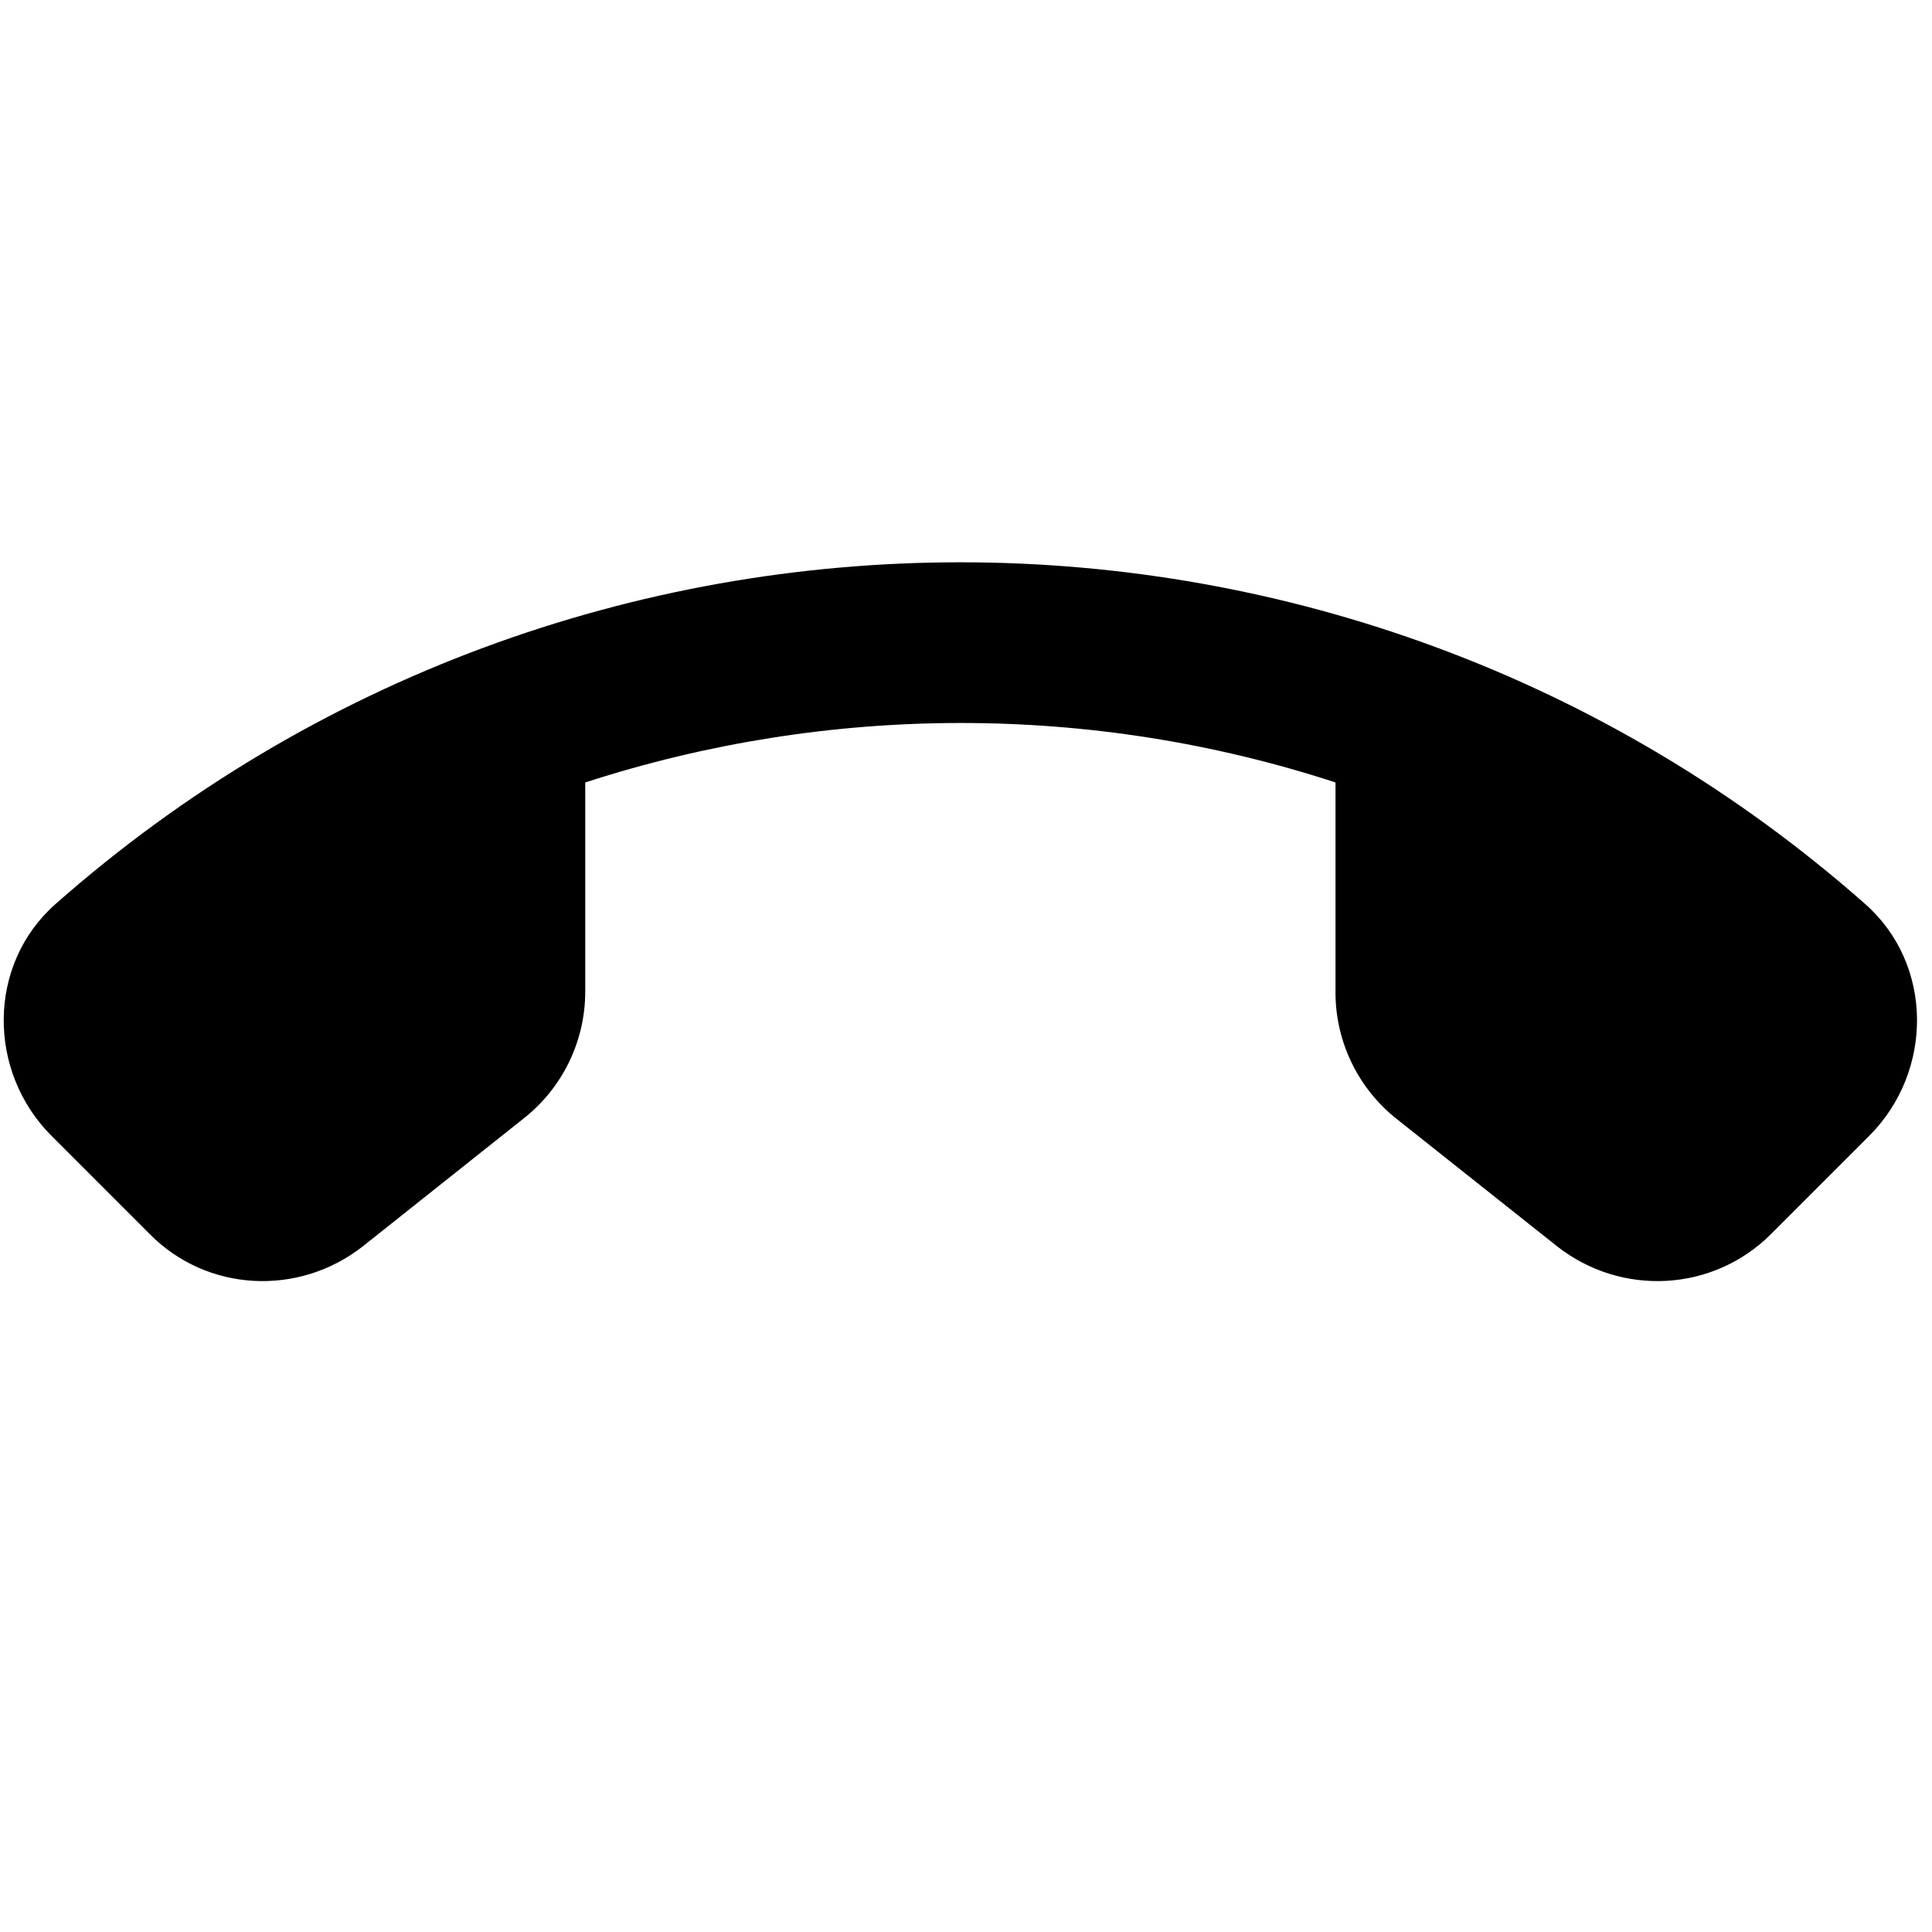
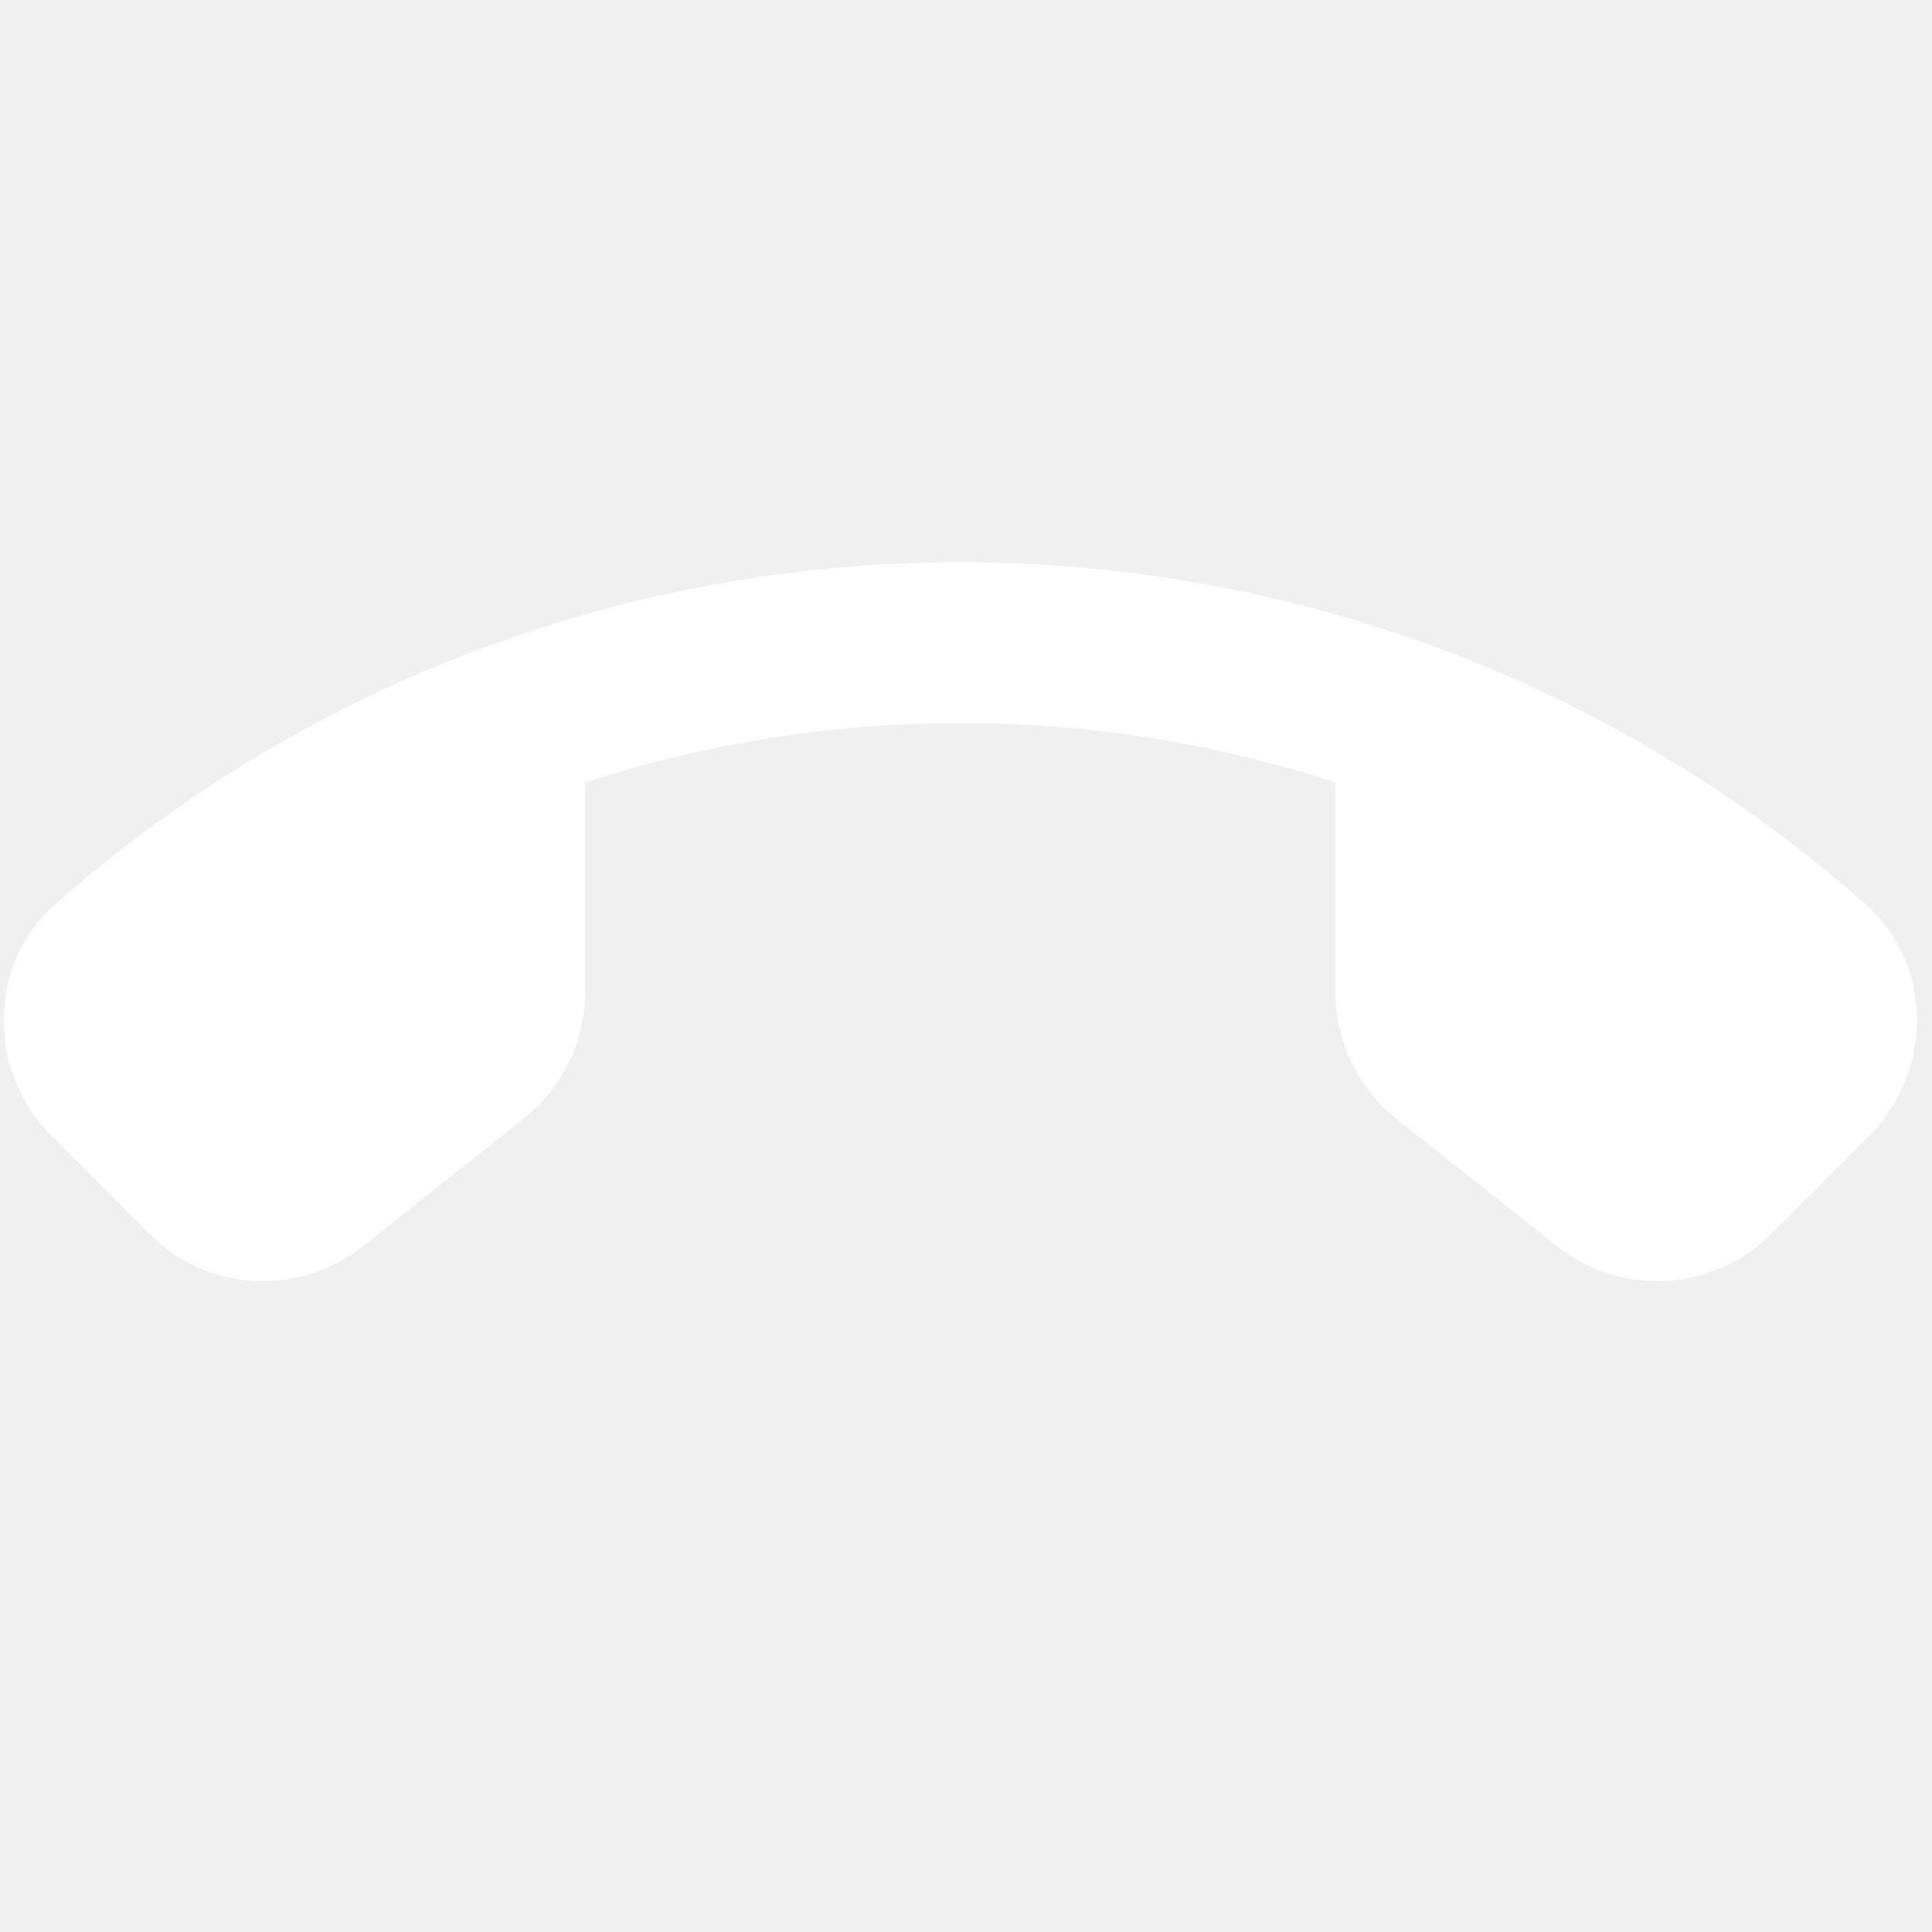
<svg xmlns="http://www.w3.org/2000/svg" width="24" height="24" viewBox="0 0 24 24">
-   <path fill="white" d="M0 0h24v24H0V0z" />
-   <path d="M4.51 15.48l2-1.59c.48-.38.76-.96.76-1.57v-2.6c3.02-.98 6.29-.99 9.32 0v2.61c0 .61.28 1.19.76 1.57l1.99 1.58c.8.63 1.94.57 2.66-.15l1.22-1.22c.8-.8.8-2.13-.05-2.88-6.41-5.66-16.07-5.66-22.48 0-.85.75-.85 2.08-.05 2.88l1.22 1.22c.71.72 1.85.78 2.65.15z" />
+   <path fill="none" d="M0 0h24v24H0V0z" />
+   <path fill="white" d="M4.51 15.48l2-1.59c.48-.38.76-.96.76-1.57v-2.6c3.02-.98 6.29-.99 9.32 0v2.61c0 .61.28 1.19.76 1.57l1.99 1.58c.8.63 1.94.57 2.66-.15l1.22-1.22c.8-.8.8-2.13-.05-2.88-6.41-5.66-16.07-5.66-22.48 0-.85.75-.85 2.08-.05 2.88l1.22 1.22c.71.72 1.85.78 2.65.15z" />
</svg>
